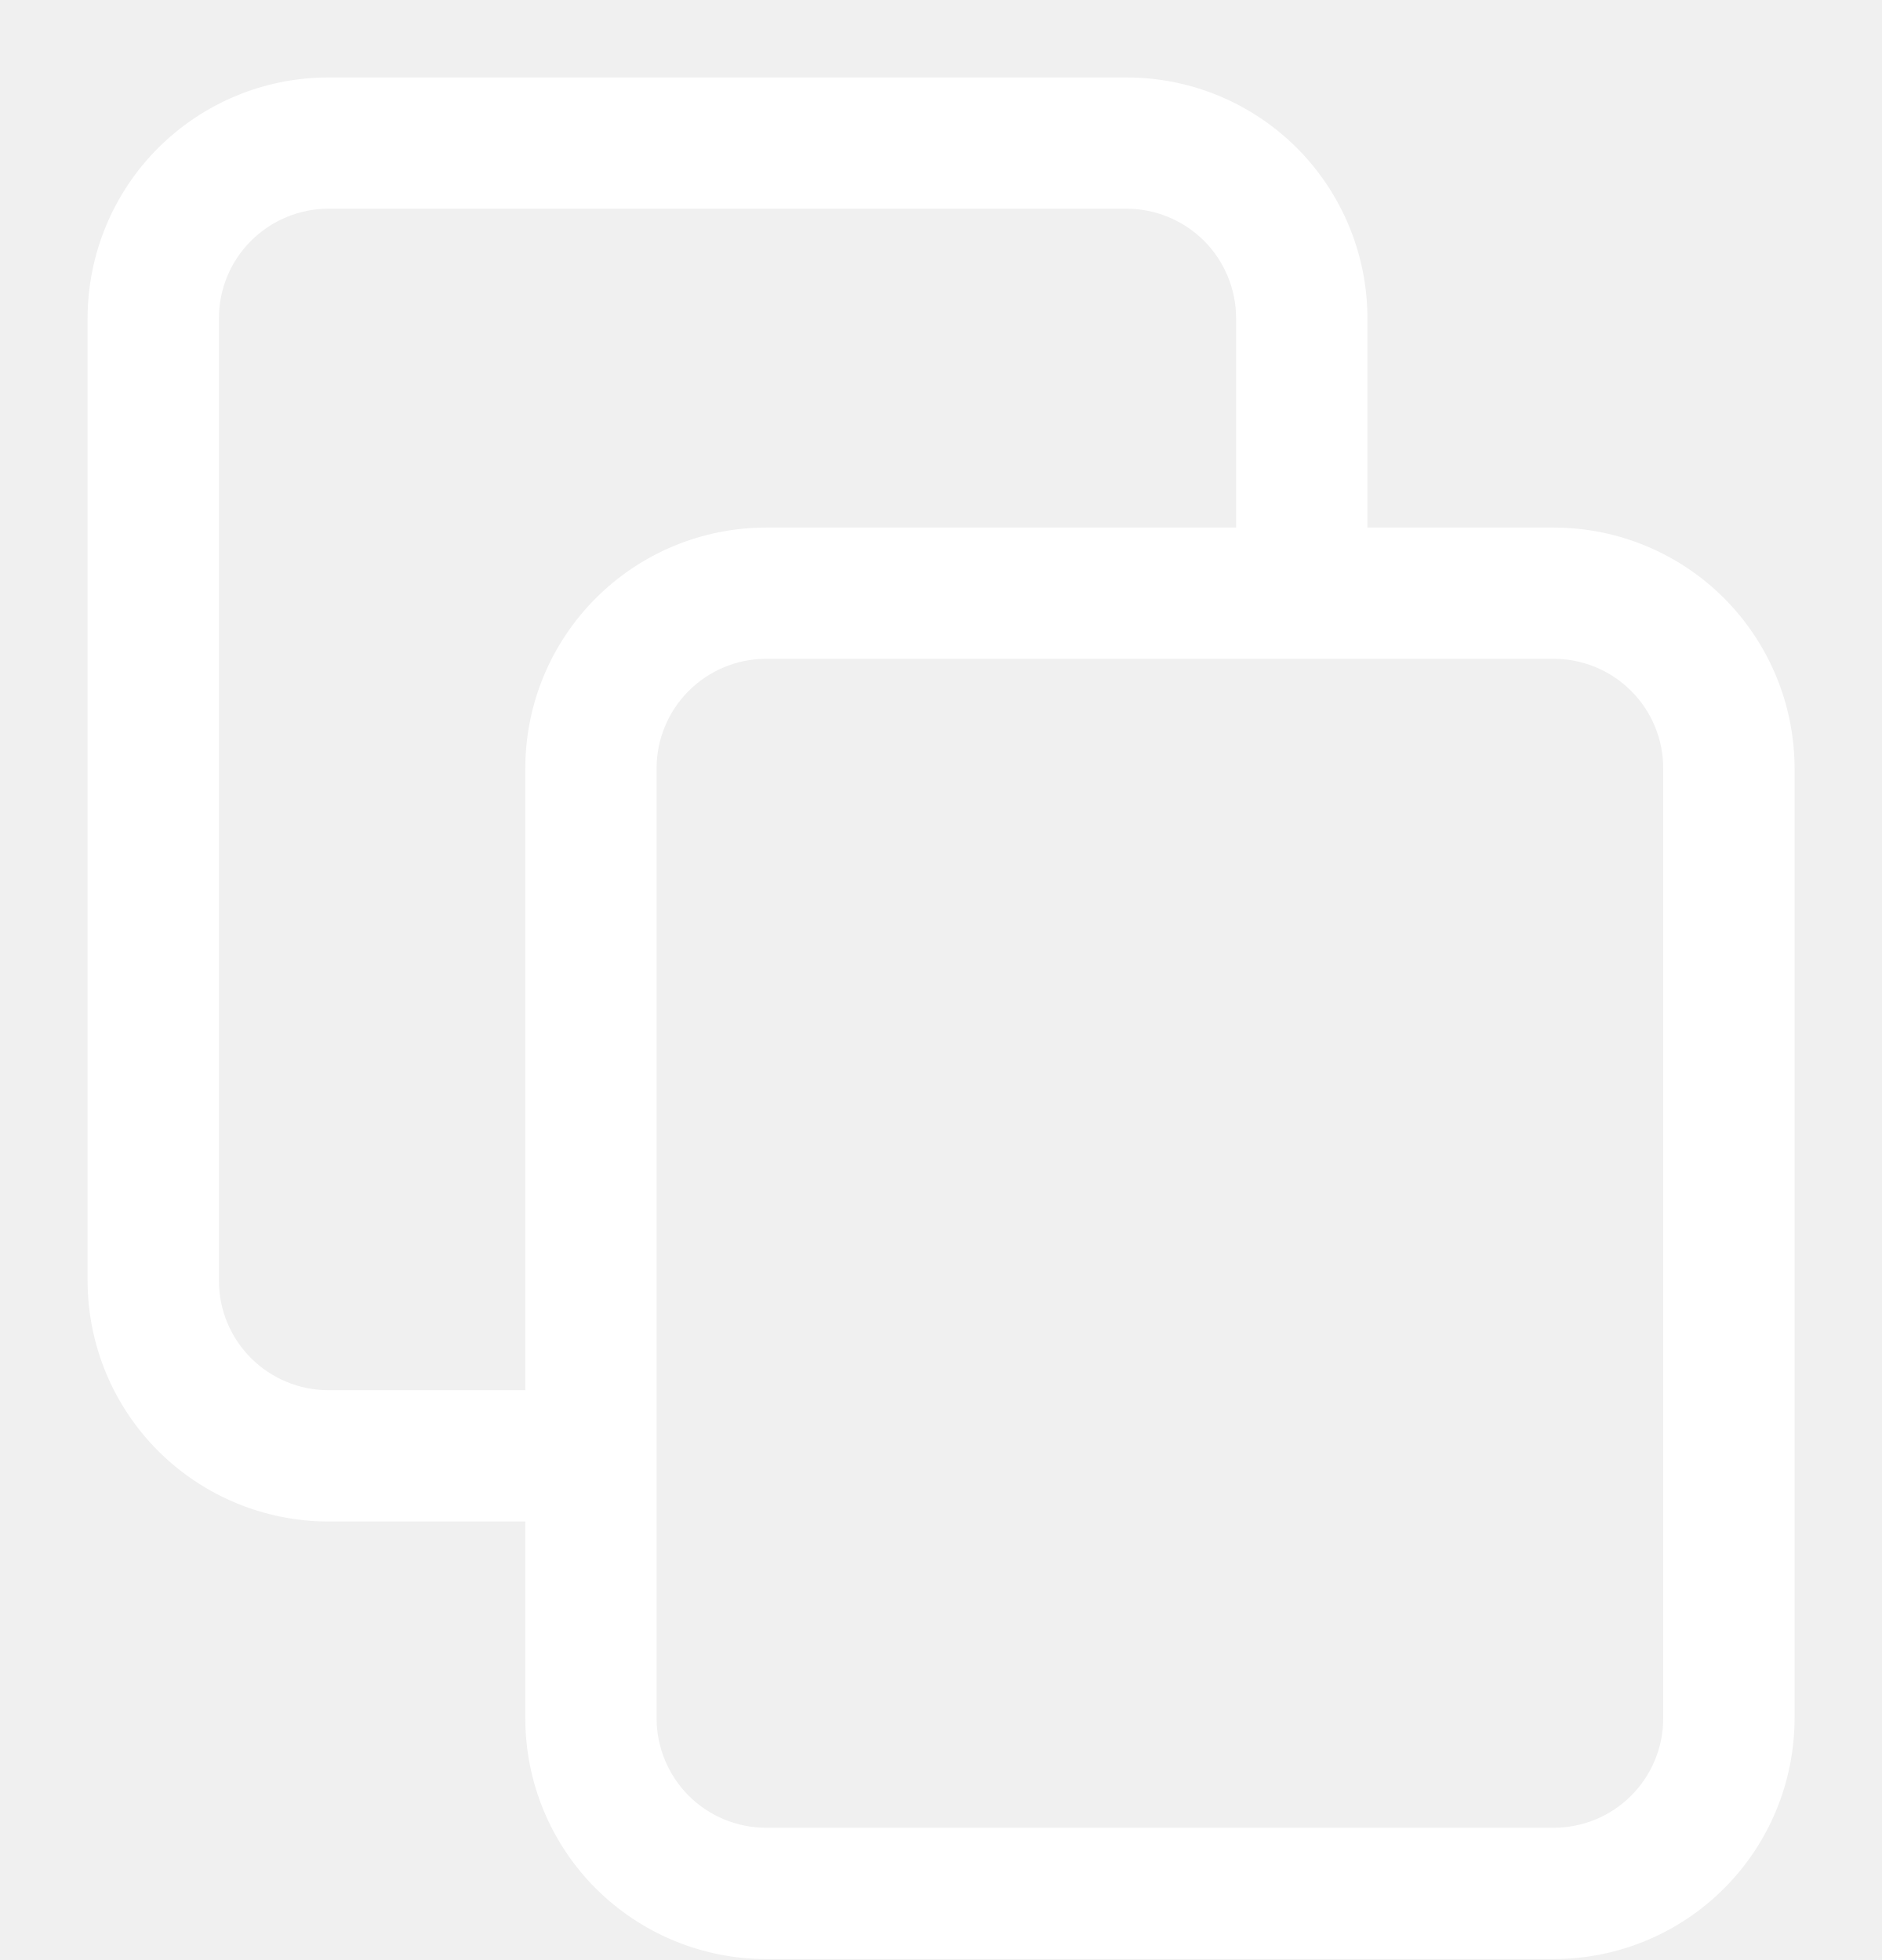
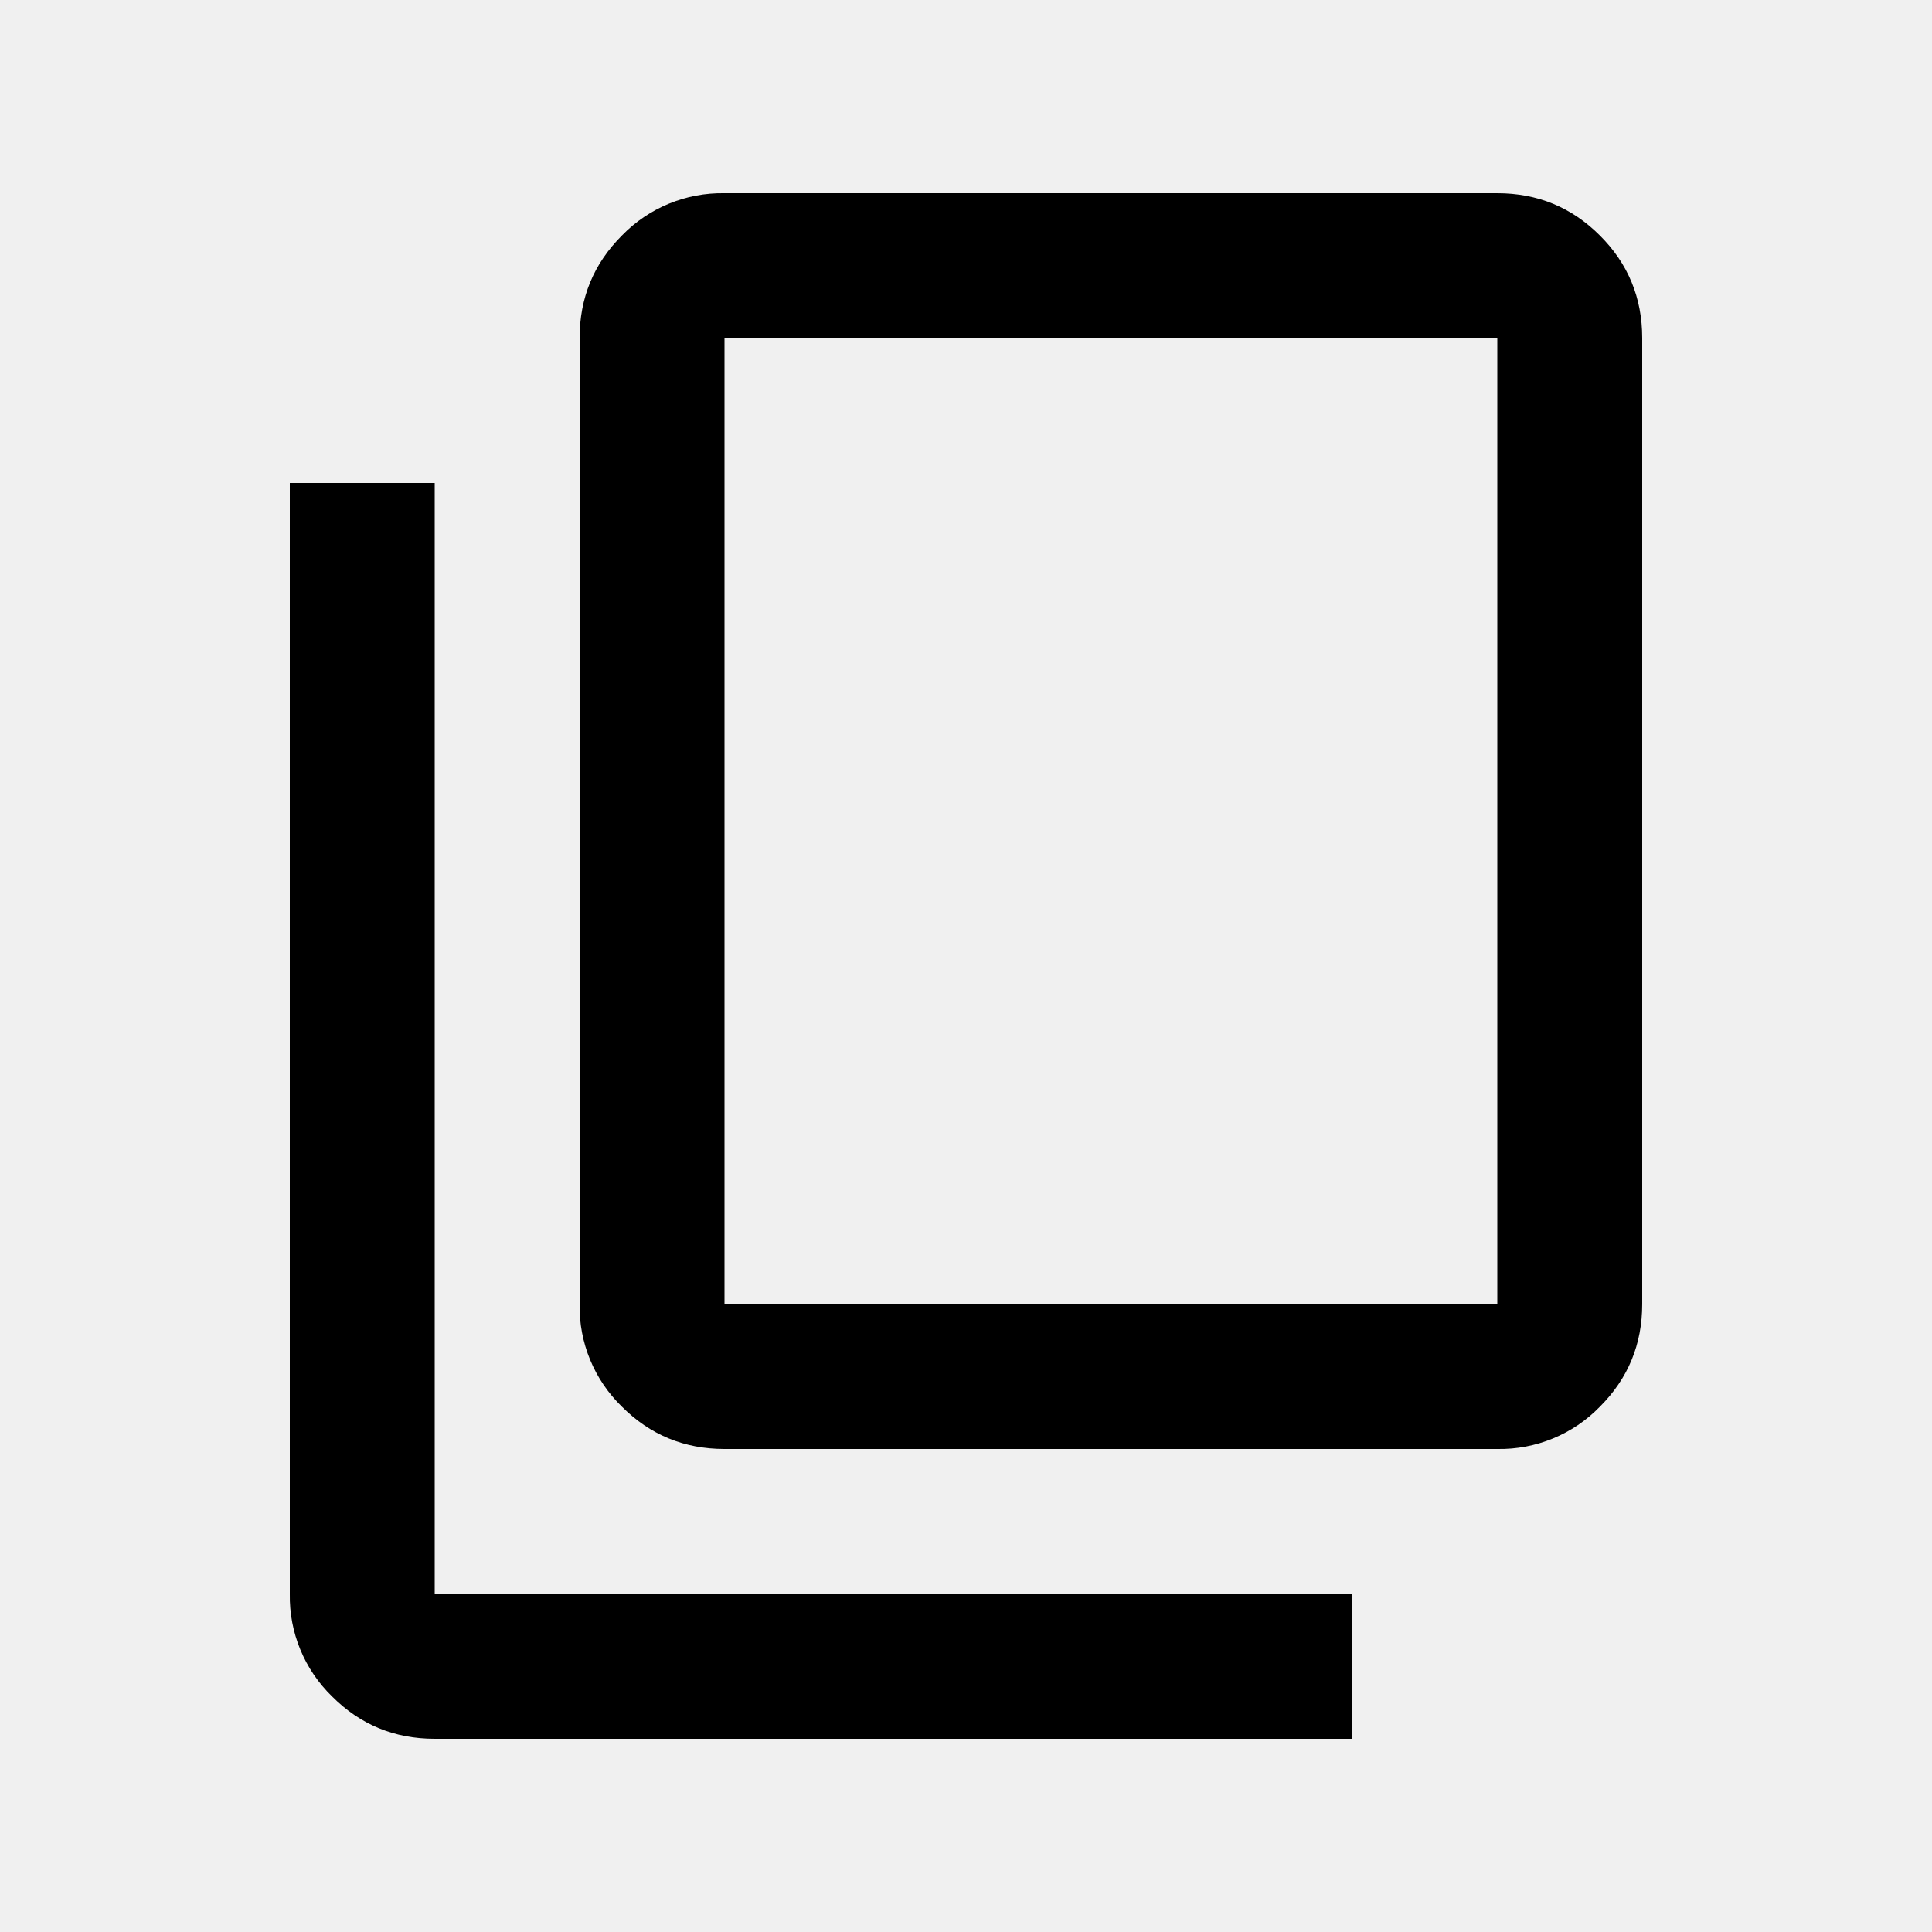
- <svg xmlns="http://www.w3.org/2000/svg" width="24" height="25" viewBox="0 0 24 25" fill="none">
-   <path d="M4.187 19.407H6.699V21.918C6.699 22.732 7.023 23.513 7.598 24.088C8.174 24.663 8.955 24.987 9.768 24.988H19.815C20.629 24.987 21.41 24.664 21.985 24.088C22.561 23.513 22.884 22.732 22.885 21.918V9.799C22.884 8.985 22.56 8.205 21.985 7.629C21.409 7.053 20.629 6.73 19.815 6.729H17.438V4.057C17.437 3.244 17.113 2.463 16.538 1.887C15.962 1.312 15.182 0.988 14.368 0.988H4.187C3.373 0.988 2.593 1.312 2.017 1.887C1.441 2.463 1.118 3.244 1.117 4.057V16.337C1.118 17.151 1.441 17.931 2.017 18.507C2.593 19.082 3.373 19.406 4.187 19.407L4.187 19.407ZM21.21 9.799V21.918C21.21 22.288 21.063 22.642 20.801 22.904C20.54 23.166 20.185 23.313 19.815 23.313H9.768C9.399 23.313 9.044 23.166 8.782 22.904C8.521 22.642 8.374 22.288 8.373 21.918V9.799C8.374 9.429 8.521 9.074 8.782 8.813C9.044 8.551 9.399 8.404 9.768 8.403H19.815C20.185 8.404 20.54 8.551 20.801 8.813C21.063 9.074 21.21 9.429 21.21 9.799ZM2.792 4.058C2.792 3.688 2.939 3.333 3.201 3.072C3.463 2.81 3.817 2.663 4.187 2.662H14.368H14.367C14.737 2.663 15.092 2.81 15.354 3.071C15.615 3.333 15.763 3.688 15.763 4.058V6.729H9.768C8.954 6.73 8.174 7.054 7.599 7.629C7.023 8.205 6.699 8.985 6.699 9.799V17.732H4.187C3.817 17.732 3.462 17.584 3.201 17.323C2.939 17.061 2.792 16.707 2.792 16.337L2.792 4.058Z" fill="white" />
+ <svg xmlns="http://www.w3.org/2000/svg" width="20" height="20" fill="none">
+   <path d="M4.5 18c-.417 0-.77-.146-1.062-.438A1.444 1.444 0 0 1 3 16.5V5h1.5v11.5H14V18H4.5Zm3-3c-.417 0-.77-.146-1.062-.438A1.444 1.444 0 0 1 6 13.5v-10c0-.417.146-.77.438-1.062A1.444 1.444 0 0 1 7.5 2h8c.417 0 .77.146 1.062.438.292.291.438.645.438 1.062v10c0 .417-.146.77-.438 1.062A1.444 1.444 0 0 1 15.5 15h-8Zm0-1.5h8v-10h-8v10Z" fill="#000" />
</svg>
